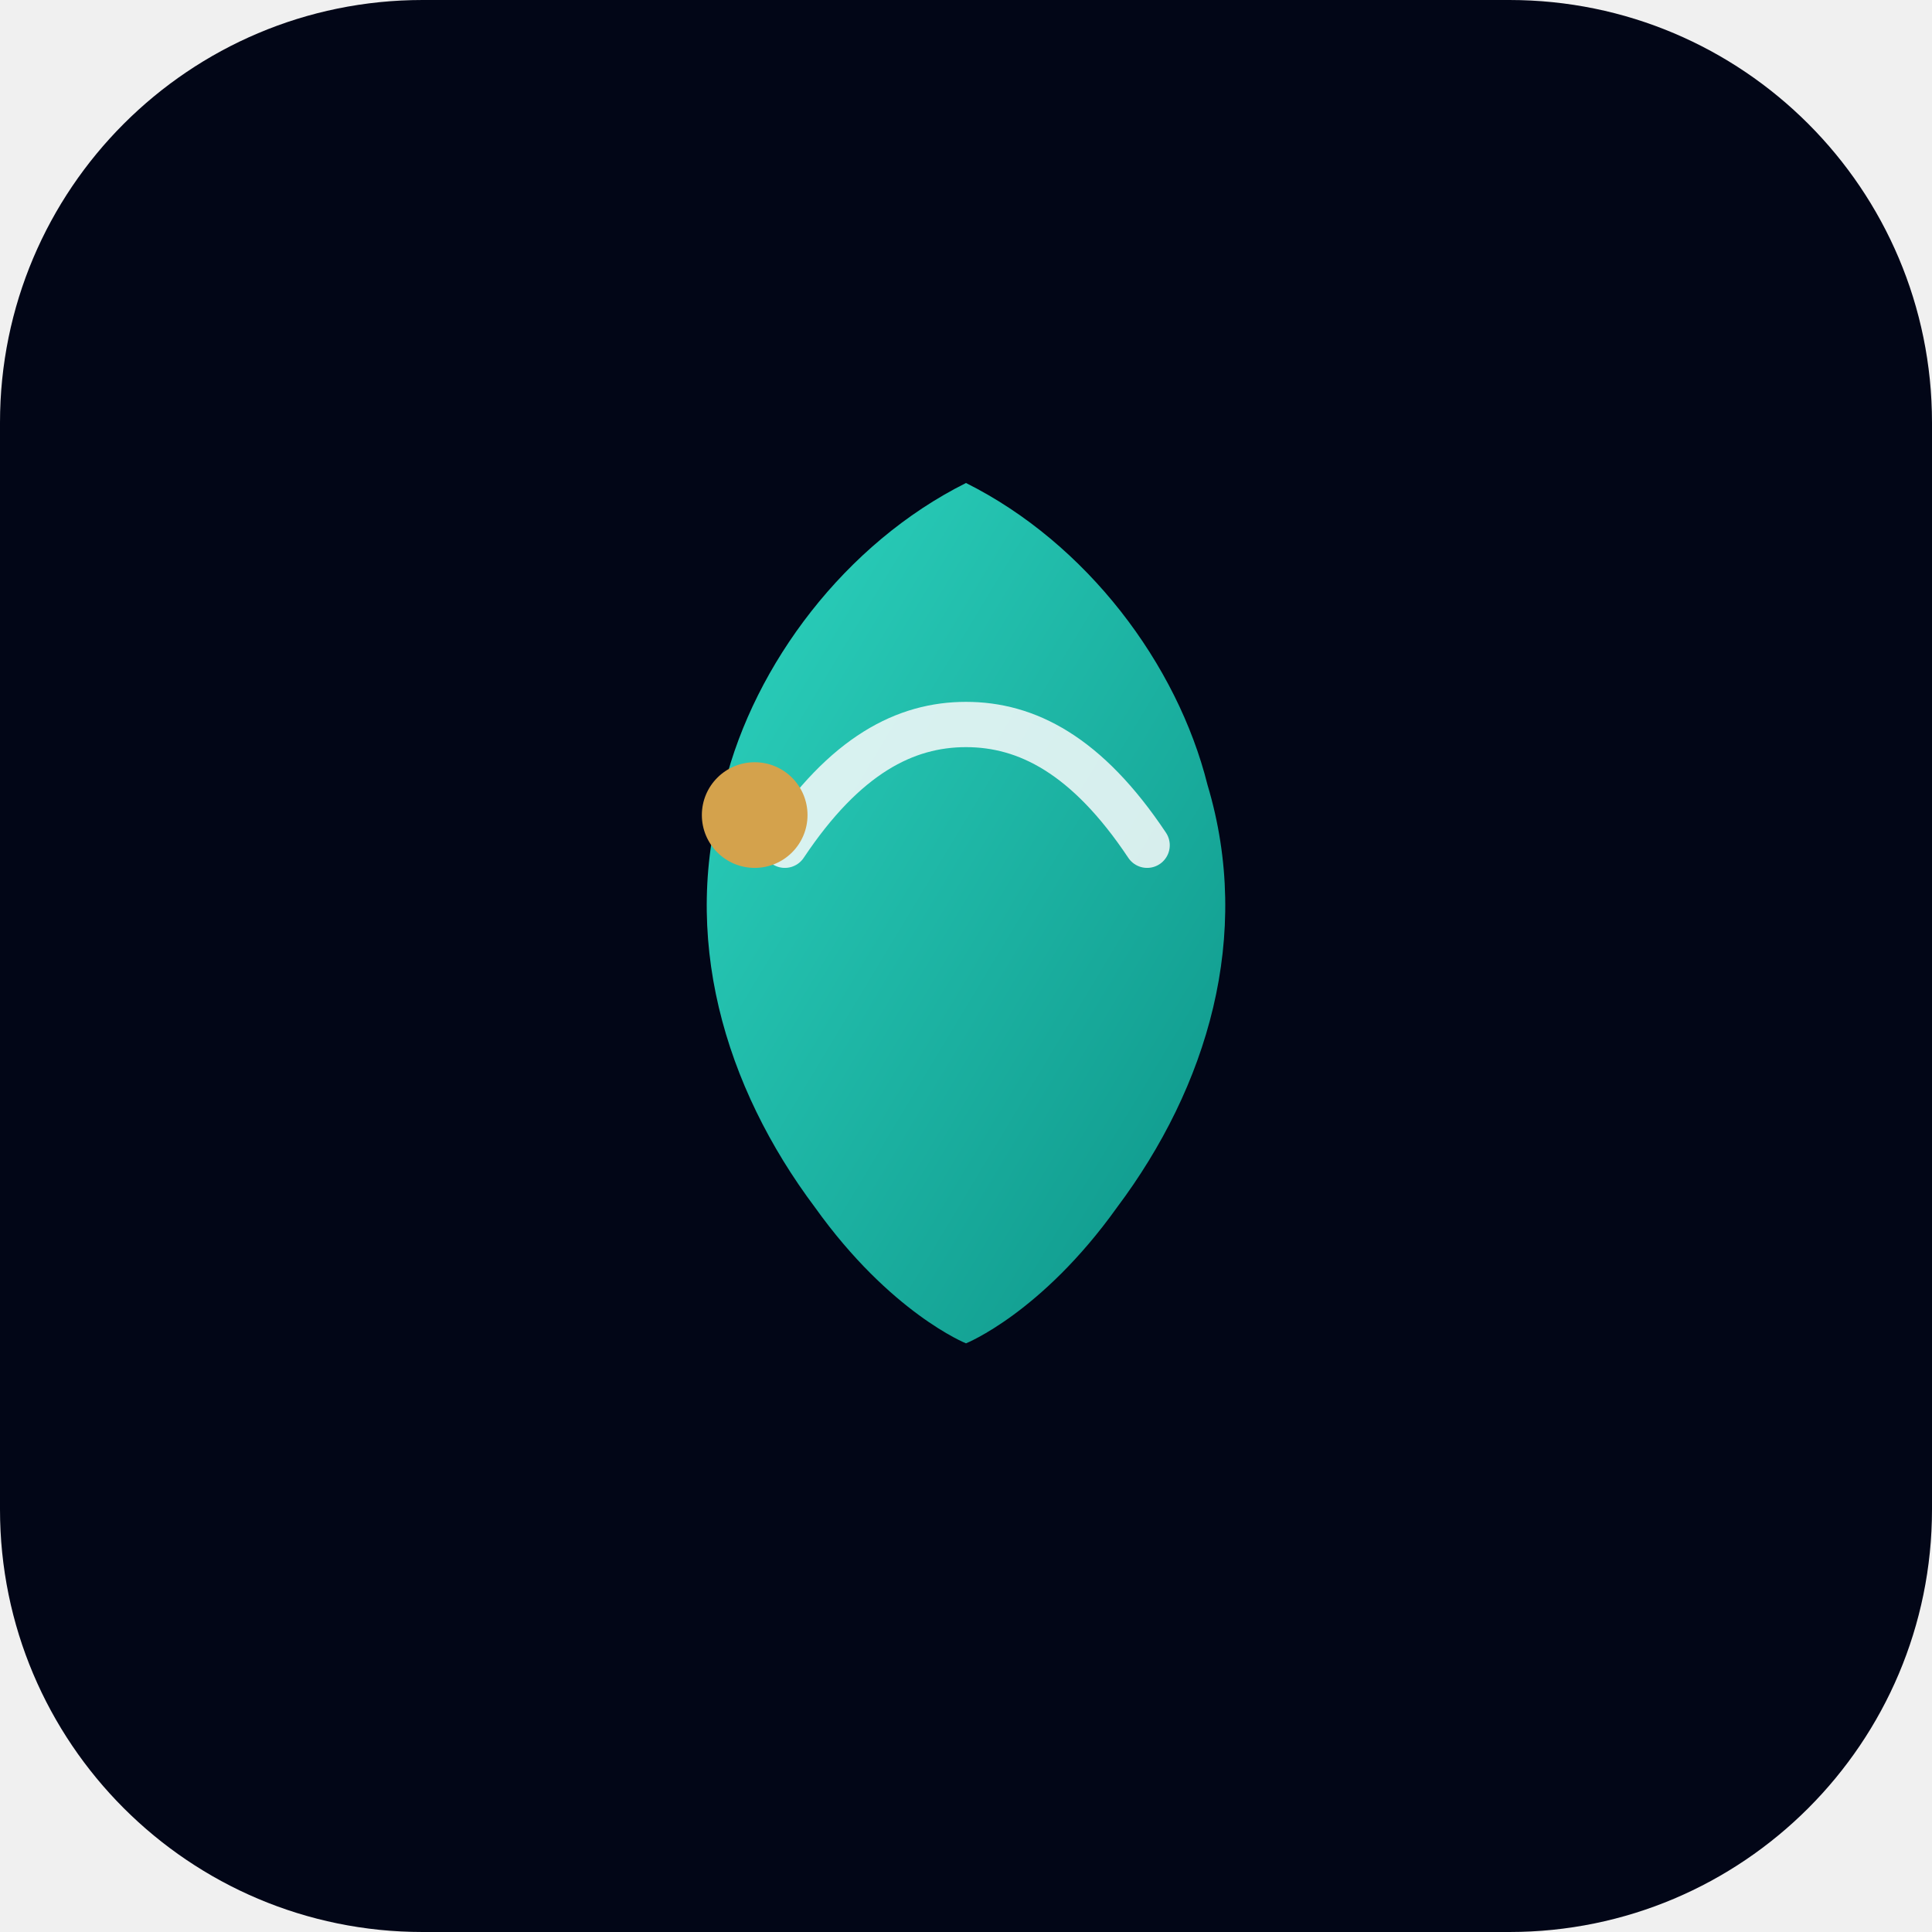
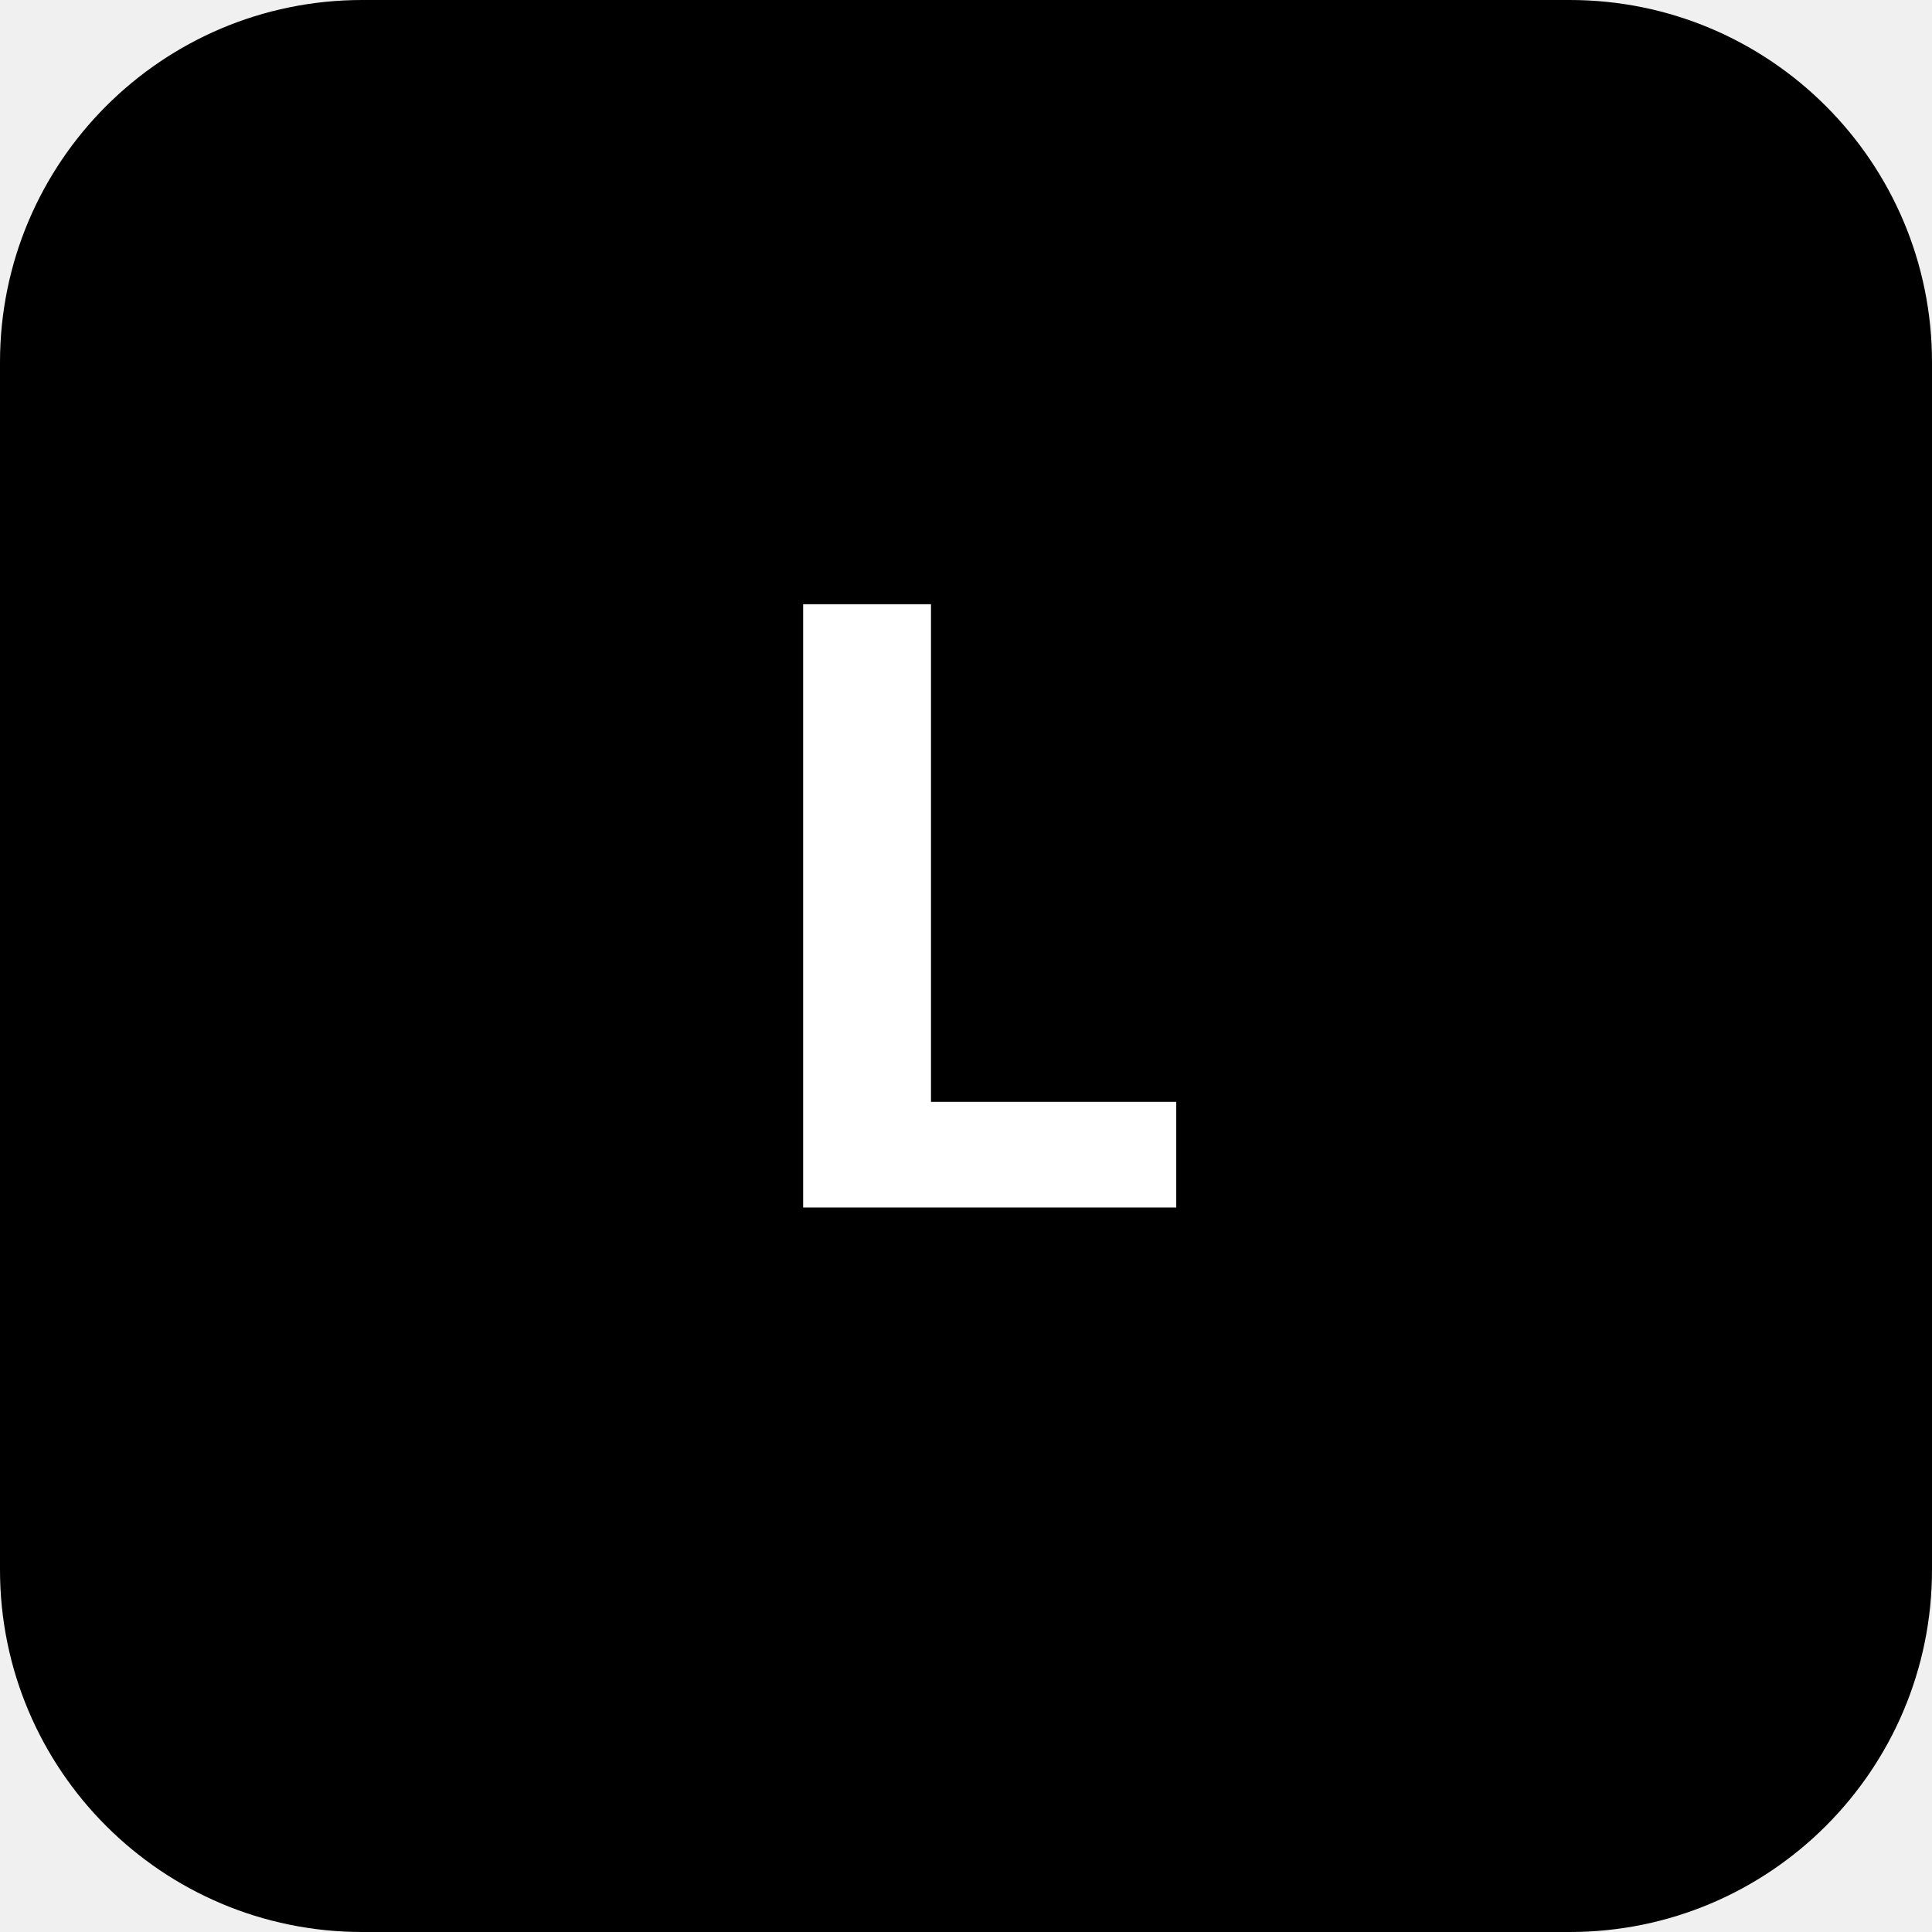
<svg xmlns="http://www.w3.org/2000/svg" viewBox="0 0 64 64" role="img" aria-label="Lankawa">
-   <defs>
-     <linearGradient id="lk-teal-grad" x1="0%" y1="0%" x2="100%" y2="100%">
-       <stop offset="0%" stop-color="#2dd4bf" />
-       <stop offset="100%" stop-color="#0d9488" />
-     </linearGradient>
-   </defs>
-   <rect width="64" height="64" rx="14" fill="#020617" />
-   <g transform="translate(16, 12) scale(1)">
-     <path d="M16 4c-4 2-7 6-8 10-1.5 5 0 10 3 14 2.5 3.5 5 4.5 5 4.5s2.5-1 5-4.5c3-4 4.5-9 3-14-1-4-4-8-8-10z" fill="url(#lk-teal-grad)" />
-     <path d="M10 16c2-3 4-4 6-4s4 1 6 4" fill="none" stroke="#f8fafc" stroke-width="1.5" stroke-linecap="round" opacity="0.85" />
-     <circle cx="9" cy="15" r="1.75" fill="#d4a24c" />
-   </g>
+   <rect width="64" height="64" rx="12" fill="#000000" />
+   <text x="32" y="40" text-anchor="middle" font-family="ui-sans-serif, system-ui, sans-serif" font-size="28" font-weight="700" fill="#ffffff">L</text>
</svg>
